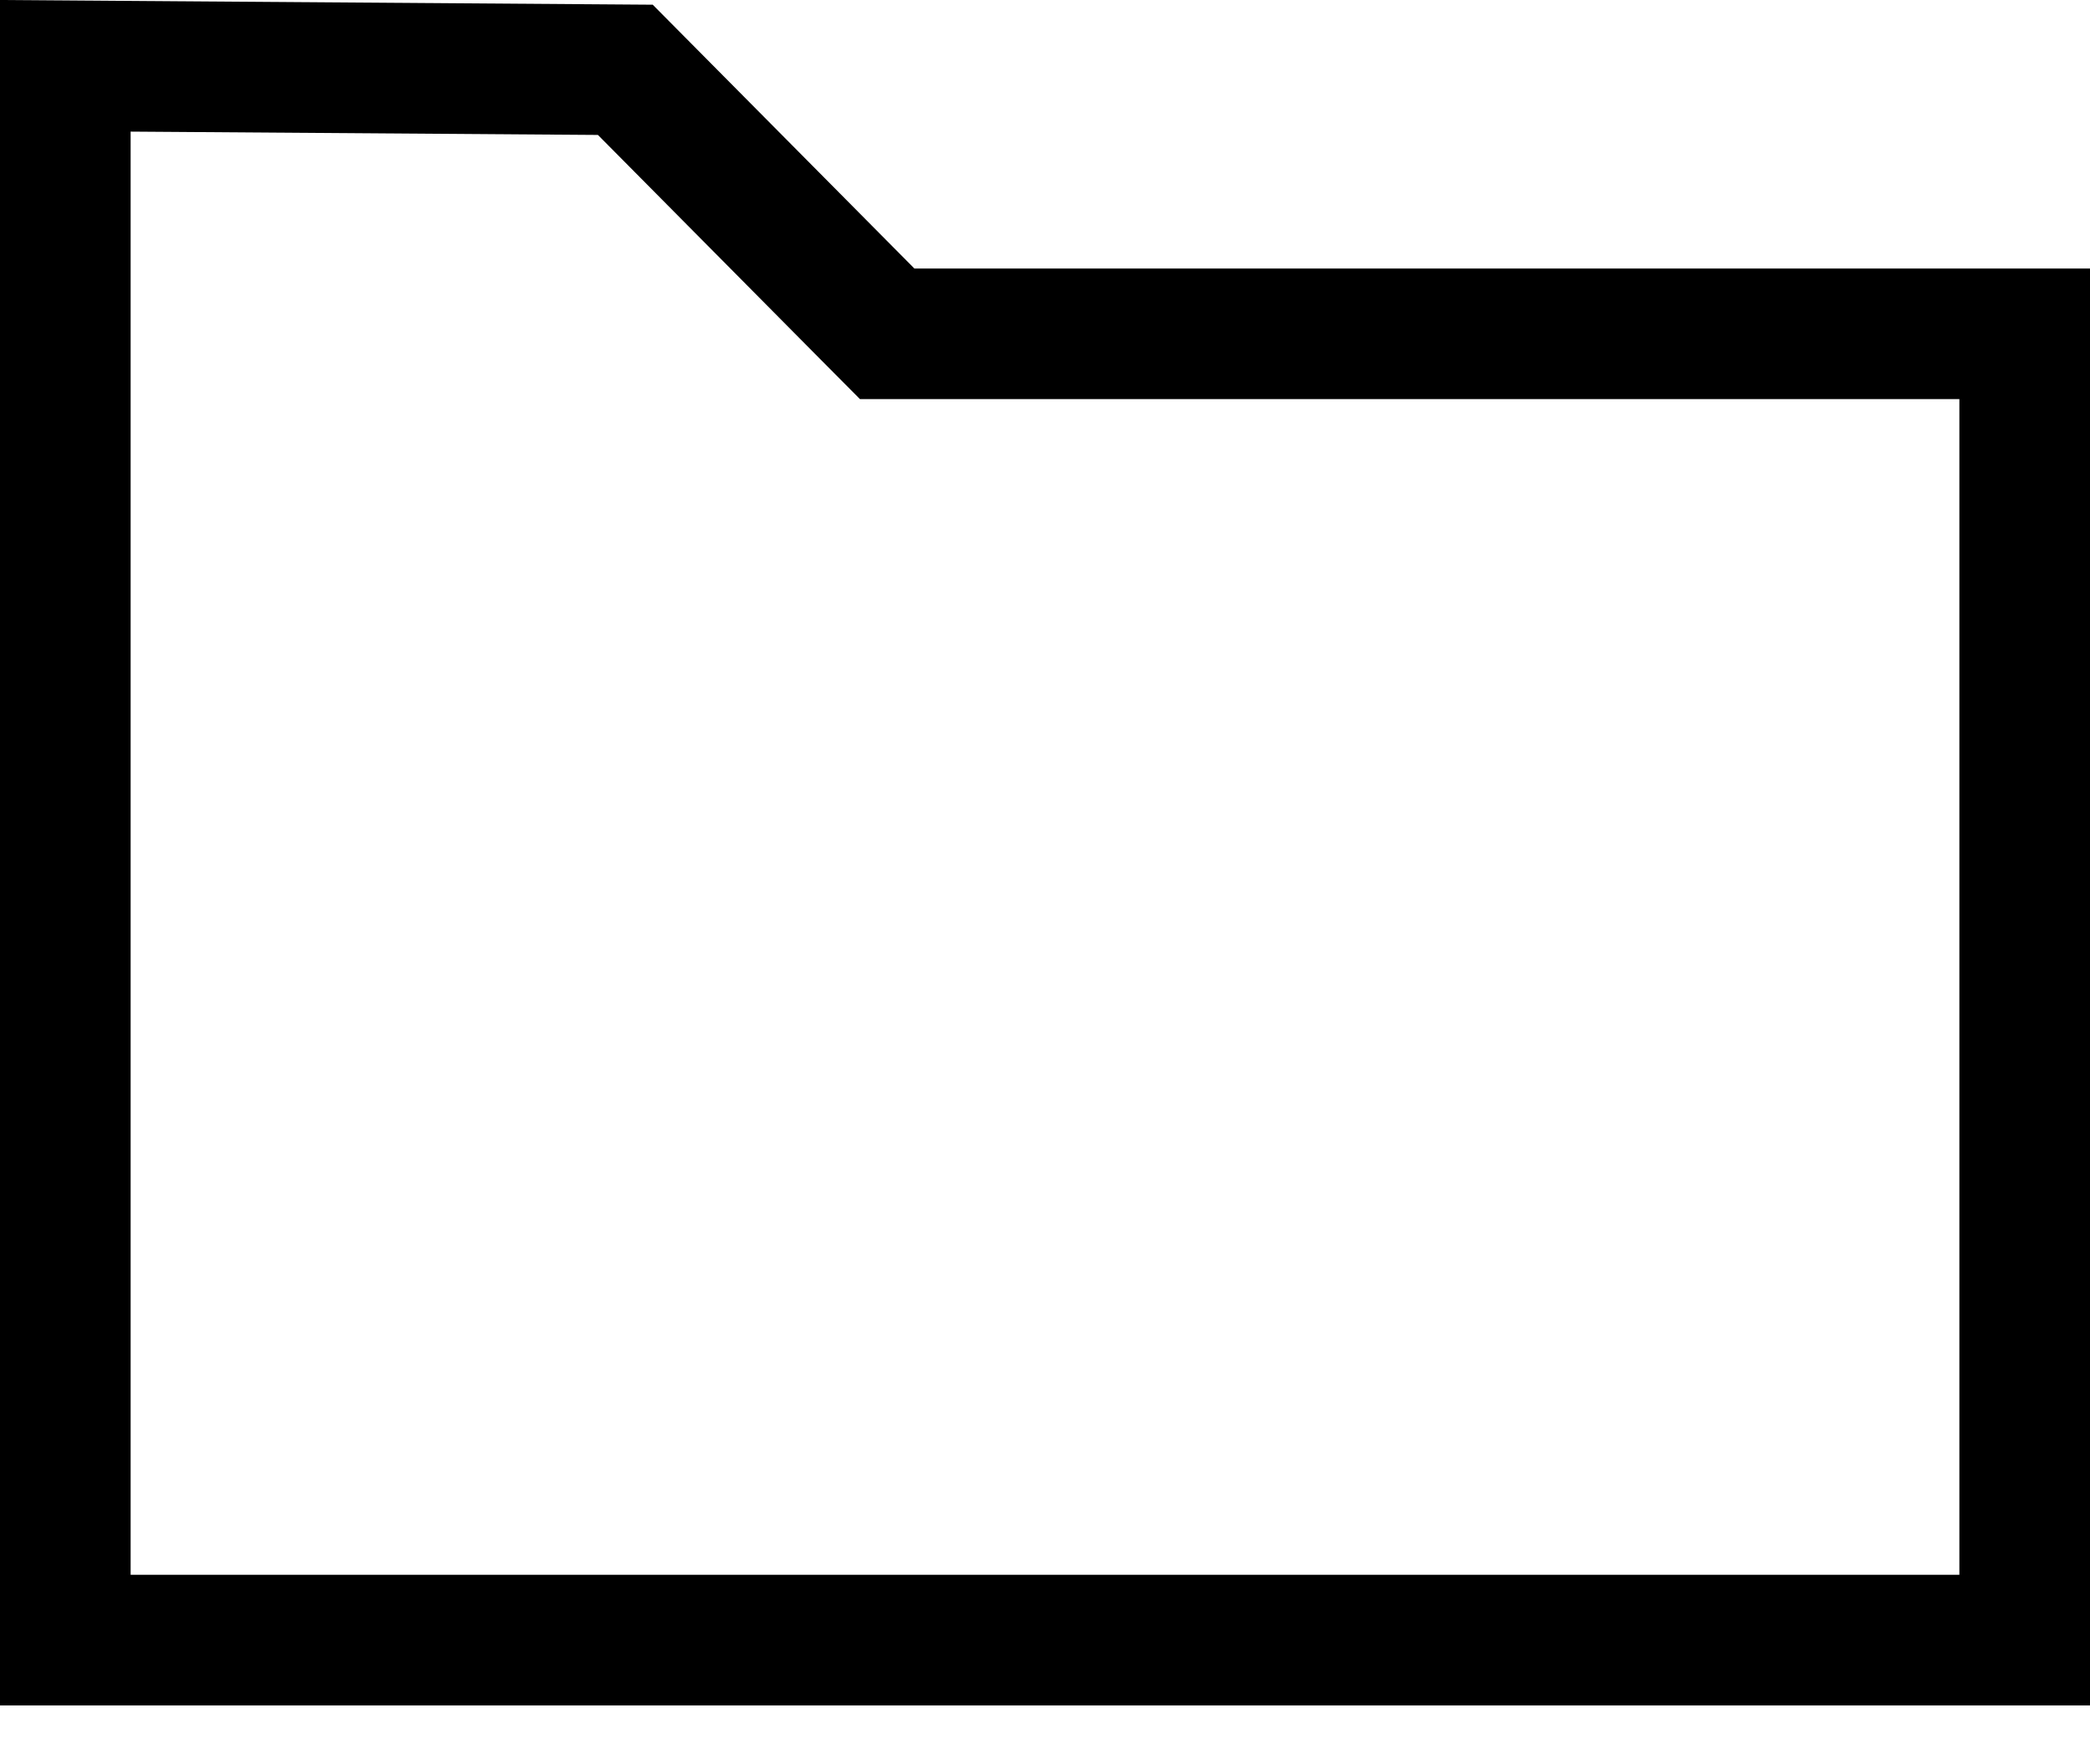
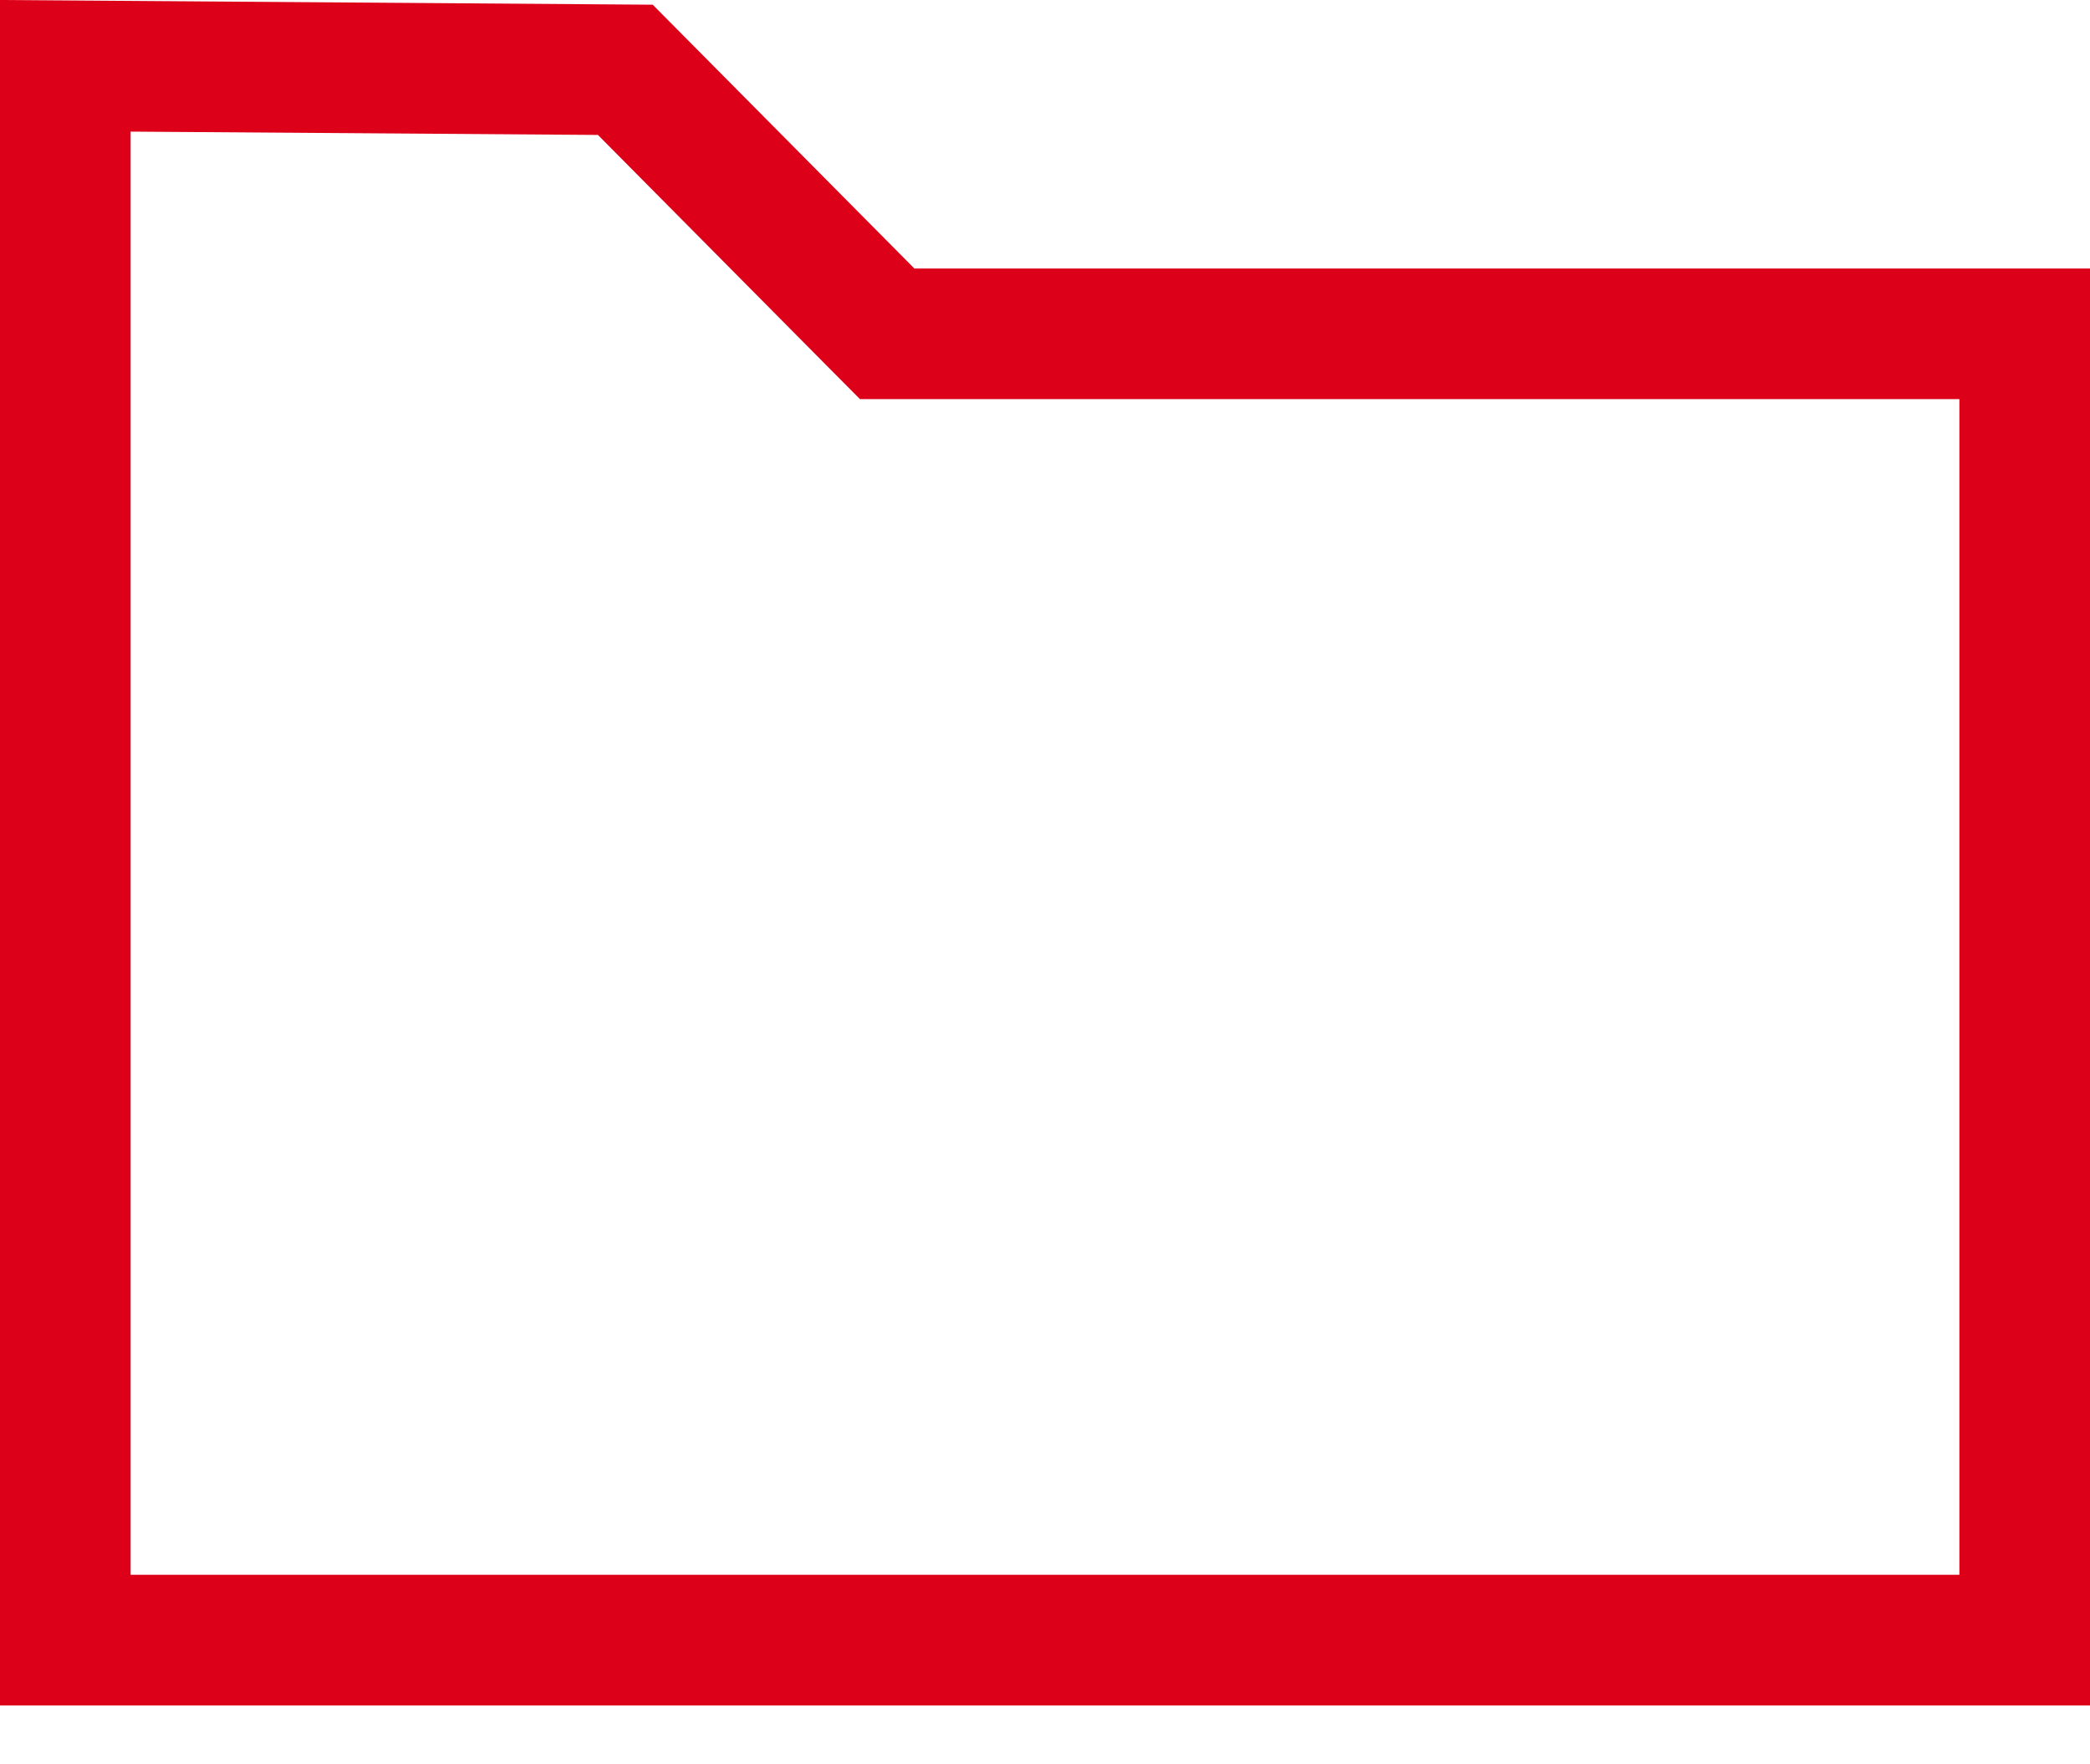
<svg xmlns="http://www.w3.org/2000/svg" width="32px" height="27px" viewBox="0 0 32 27" version="1.1">
  <defs />
  <g id="Page-1" stroke="none" stroke-width="1" fill="none" fill-rule="evenodd">
    <g id="TCF-Participant---Pouches" transform="translate(-1045, -492)">
      <g id="Grid-#1" transform="translate(0, 80)">
        <g id="Pouches" transform="translate(150, 298)">
          <g id="Customs" transform="translate(870, 68)">
            <g id="title+icon" transform="translate(25, 43)">
              <g id="ic-folder-white">
                <rect id="Rectangle" x="0" y="0" width="32" height="32" />
-                 <path d="M9.994,3.072 L0,3 L0,29.111 L32,29.111 L32,7.111 L14,7.111 L9.994,3.072 Z M30,27.111 L2,27.111 L2,5.015 L9.155,5.066 L12.58,8.52 L13.167,9.111 L30,9.111 L30,27.111 Z" id="Shape" fill="#000000" fill-rule="nonzero" />
+                 <path d="M9.994,3.072 L0,3 L0,29.111 L32,29.111 L32,7.111 L14,7.111 L9.994,3.072 Z M30,27.111 L2,27.111 L2,5.015 L9.155,5.066 L12.58,8.52 L13.167,9.111 L30,9.111 L30,27.111 Z" id="Shape" fill="#DC0018" fill-rule="nonzero" />
              </g>
            </g>
          </g>
        </g>
      </g>
    </g>
  </g>
</svg>
